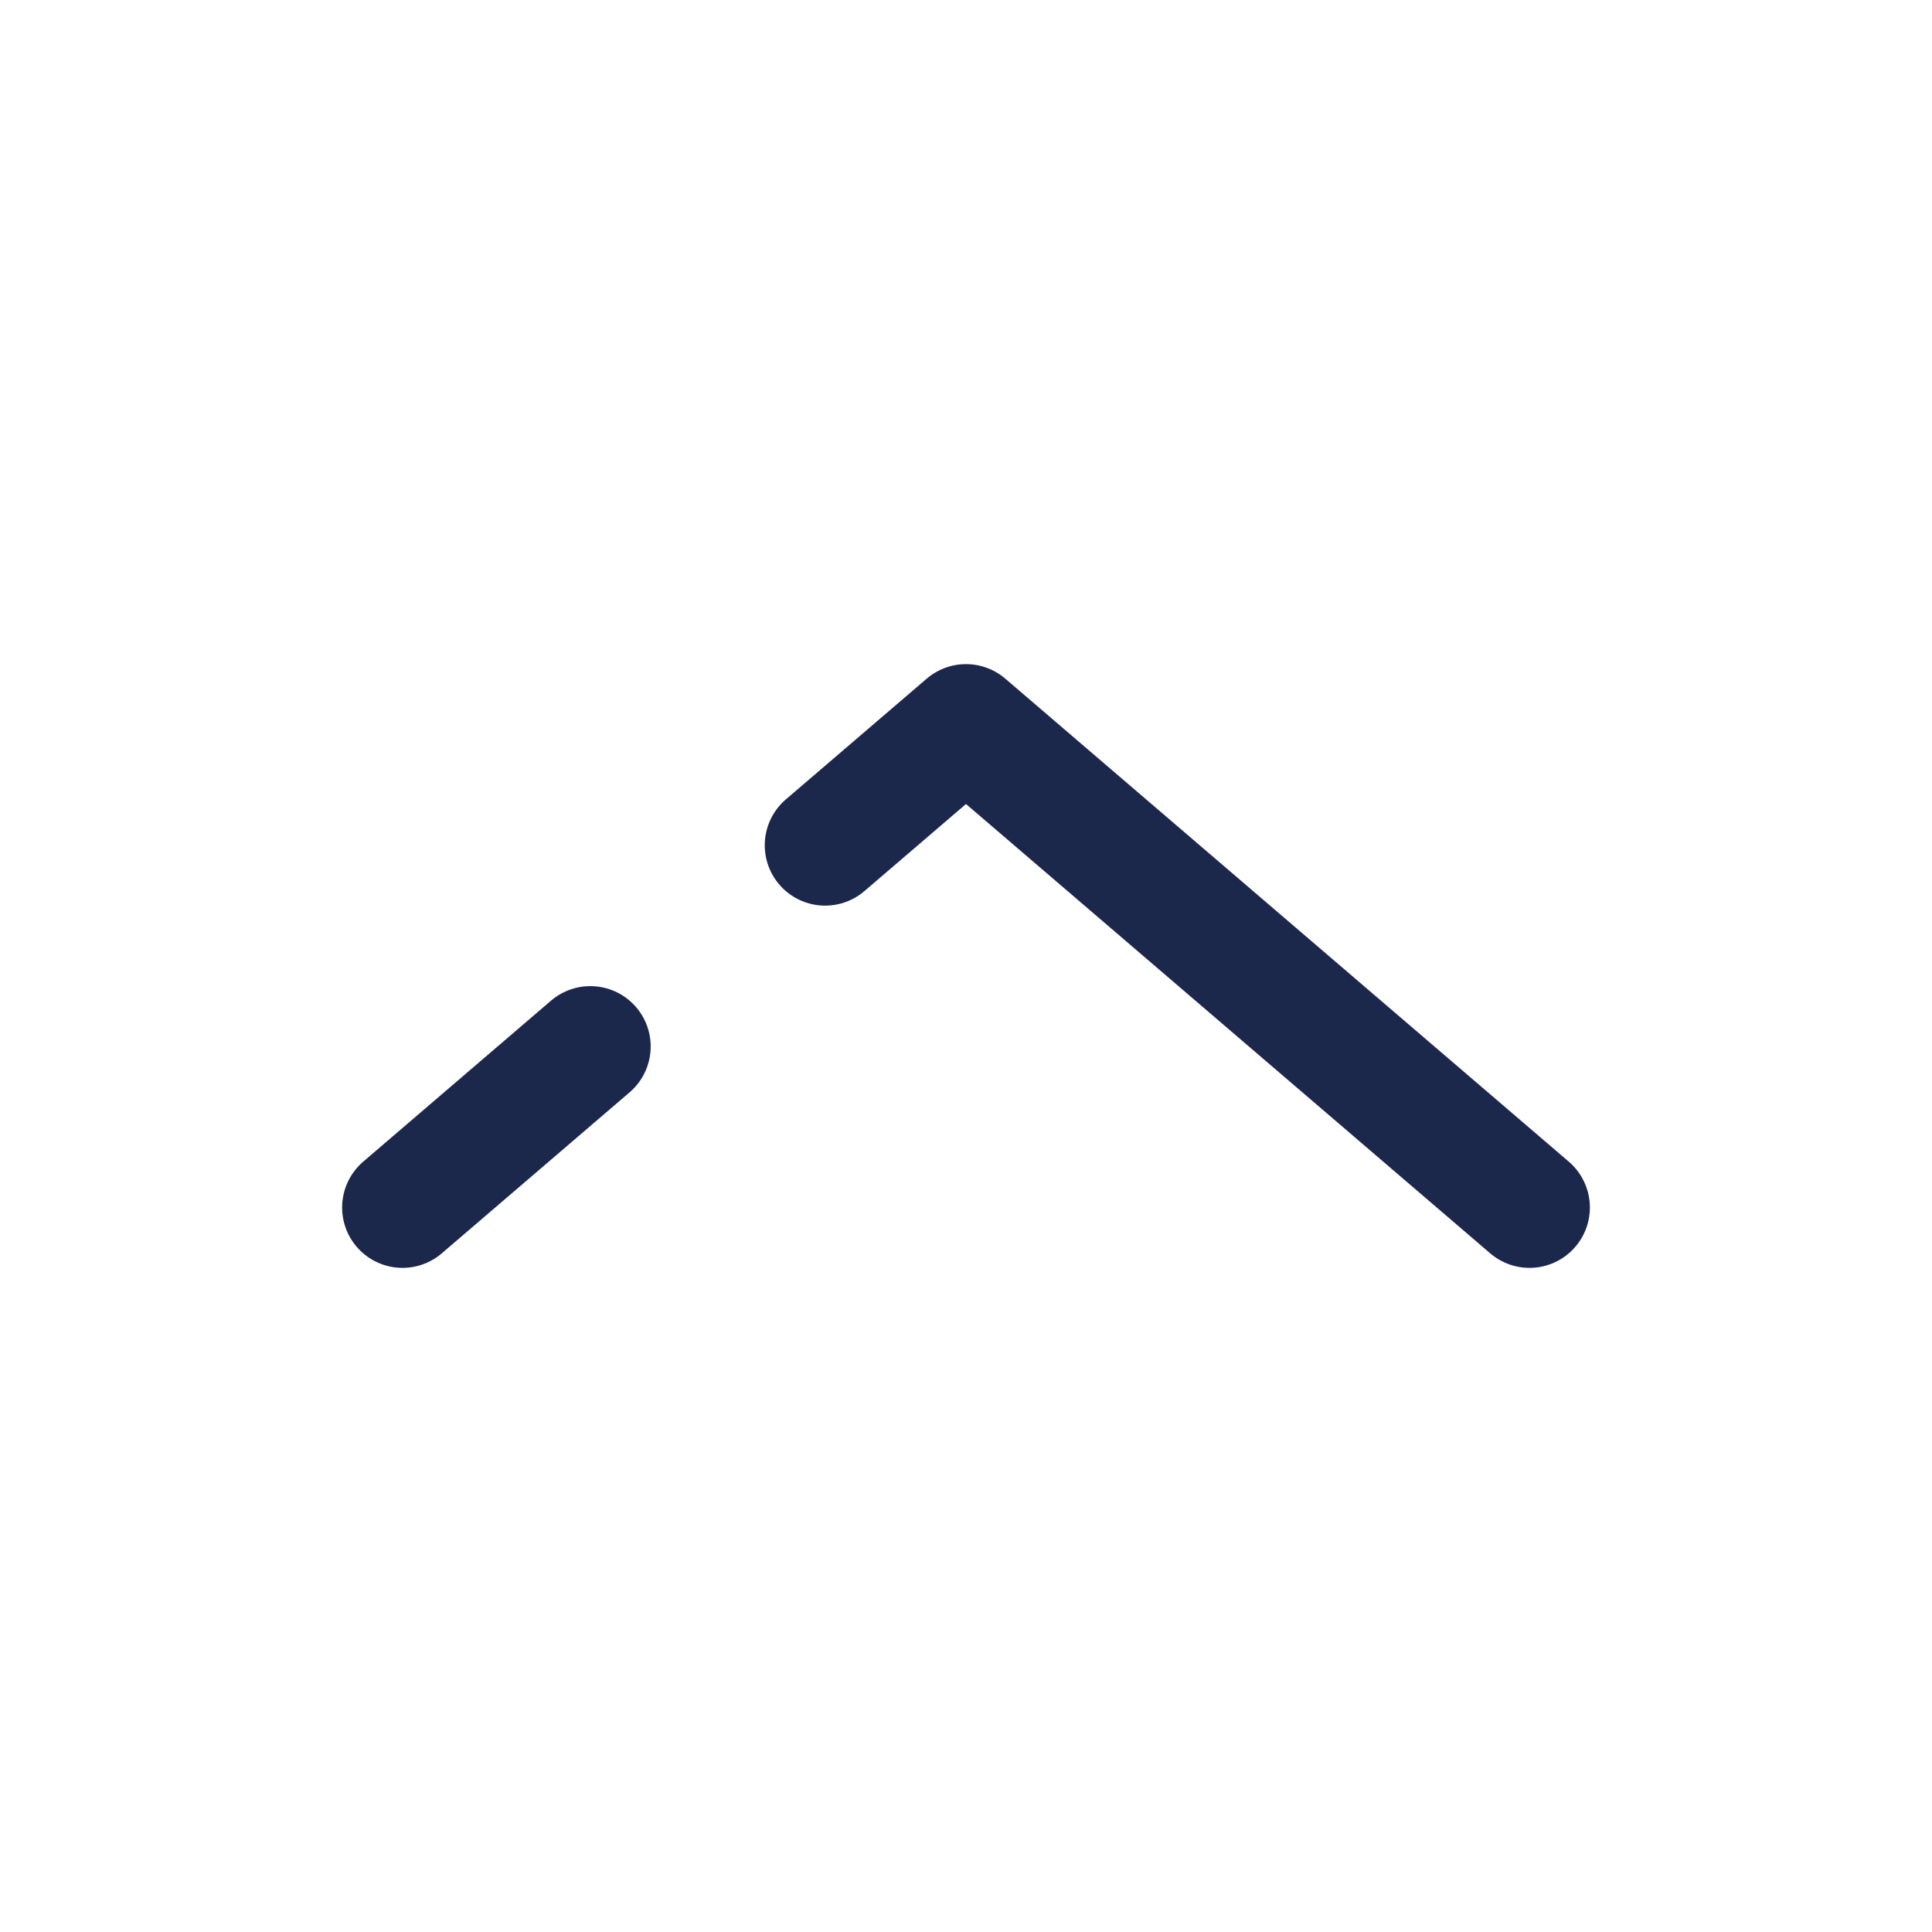
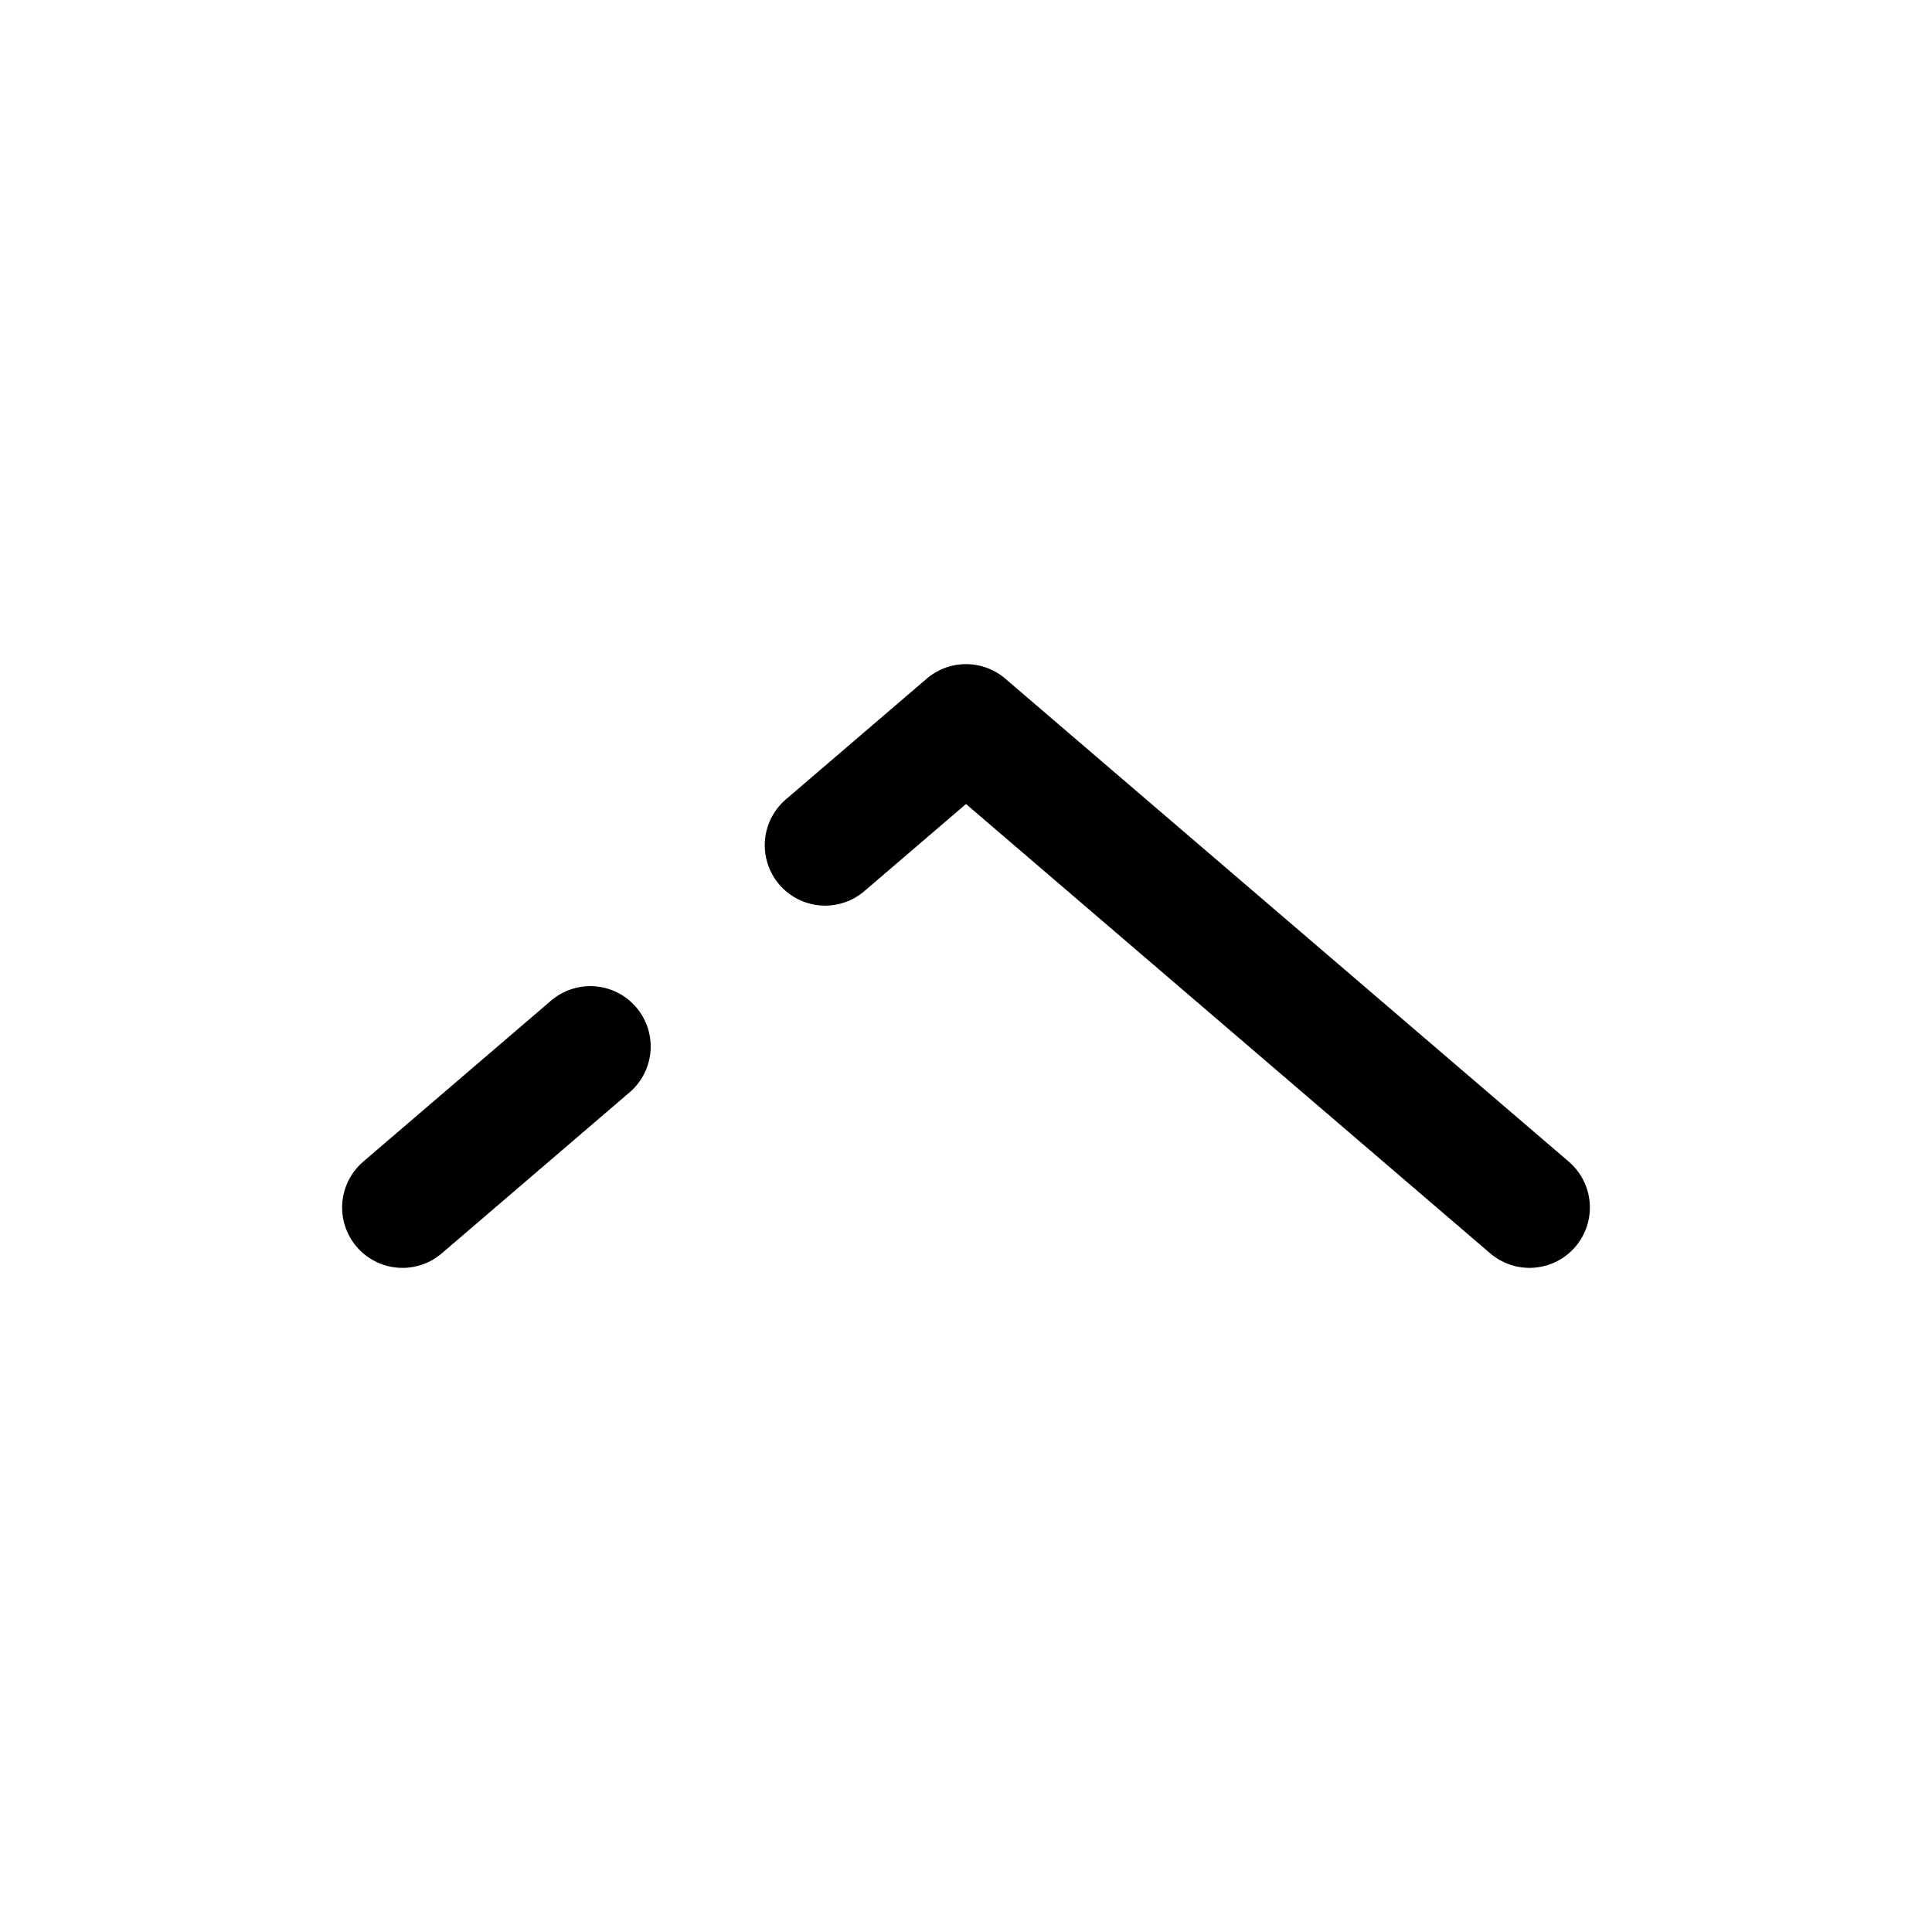
<svg xmlns="http://www.w3.org/2000/svg" width="800px" height="800px" viewBox="0 0 24 24" fill="none">
-   <path d="M19 15L12 9L10.25 10.5M5 15L7.333 13" stroke="#1C274C" stroke-width="1.5" stroke-linecap="round" stroke-linejoin="round" />
+   <path d="M19 15L12 9L10.25 10.5M5 15L7.333 13" stroke="currentColor" stroke-width="1.5" stroke-linecap="round" stroke-linejoin="round" />
</svg>
